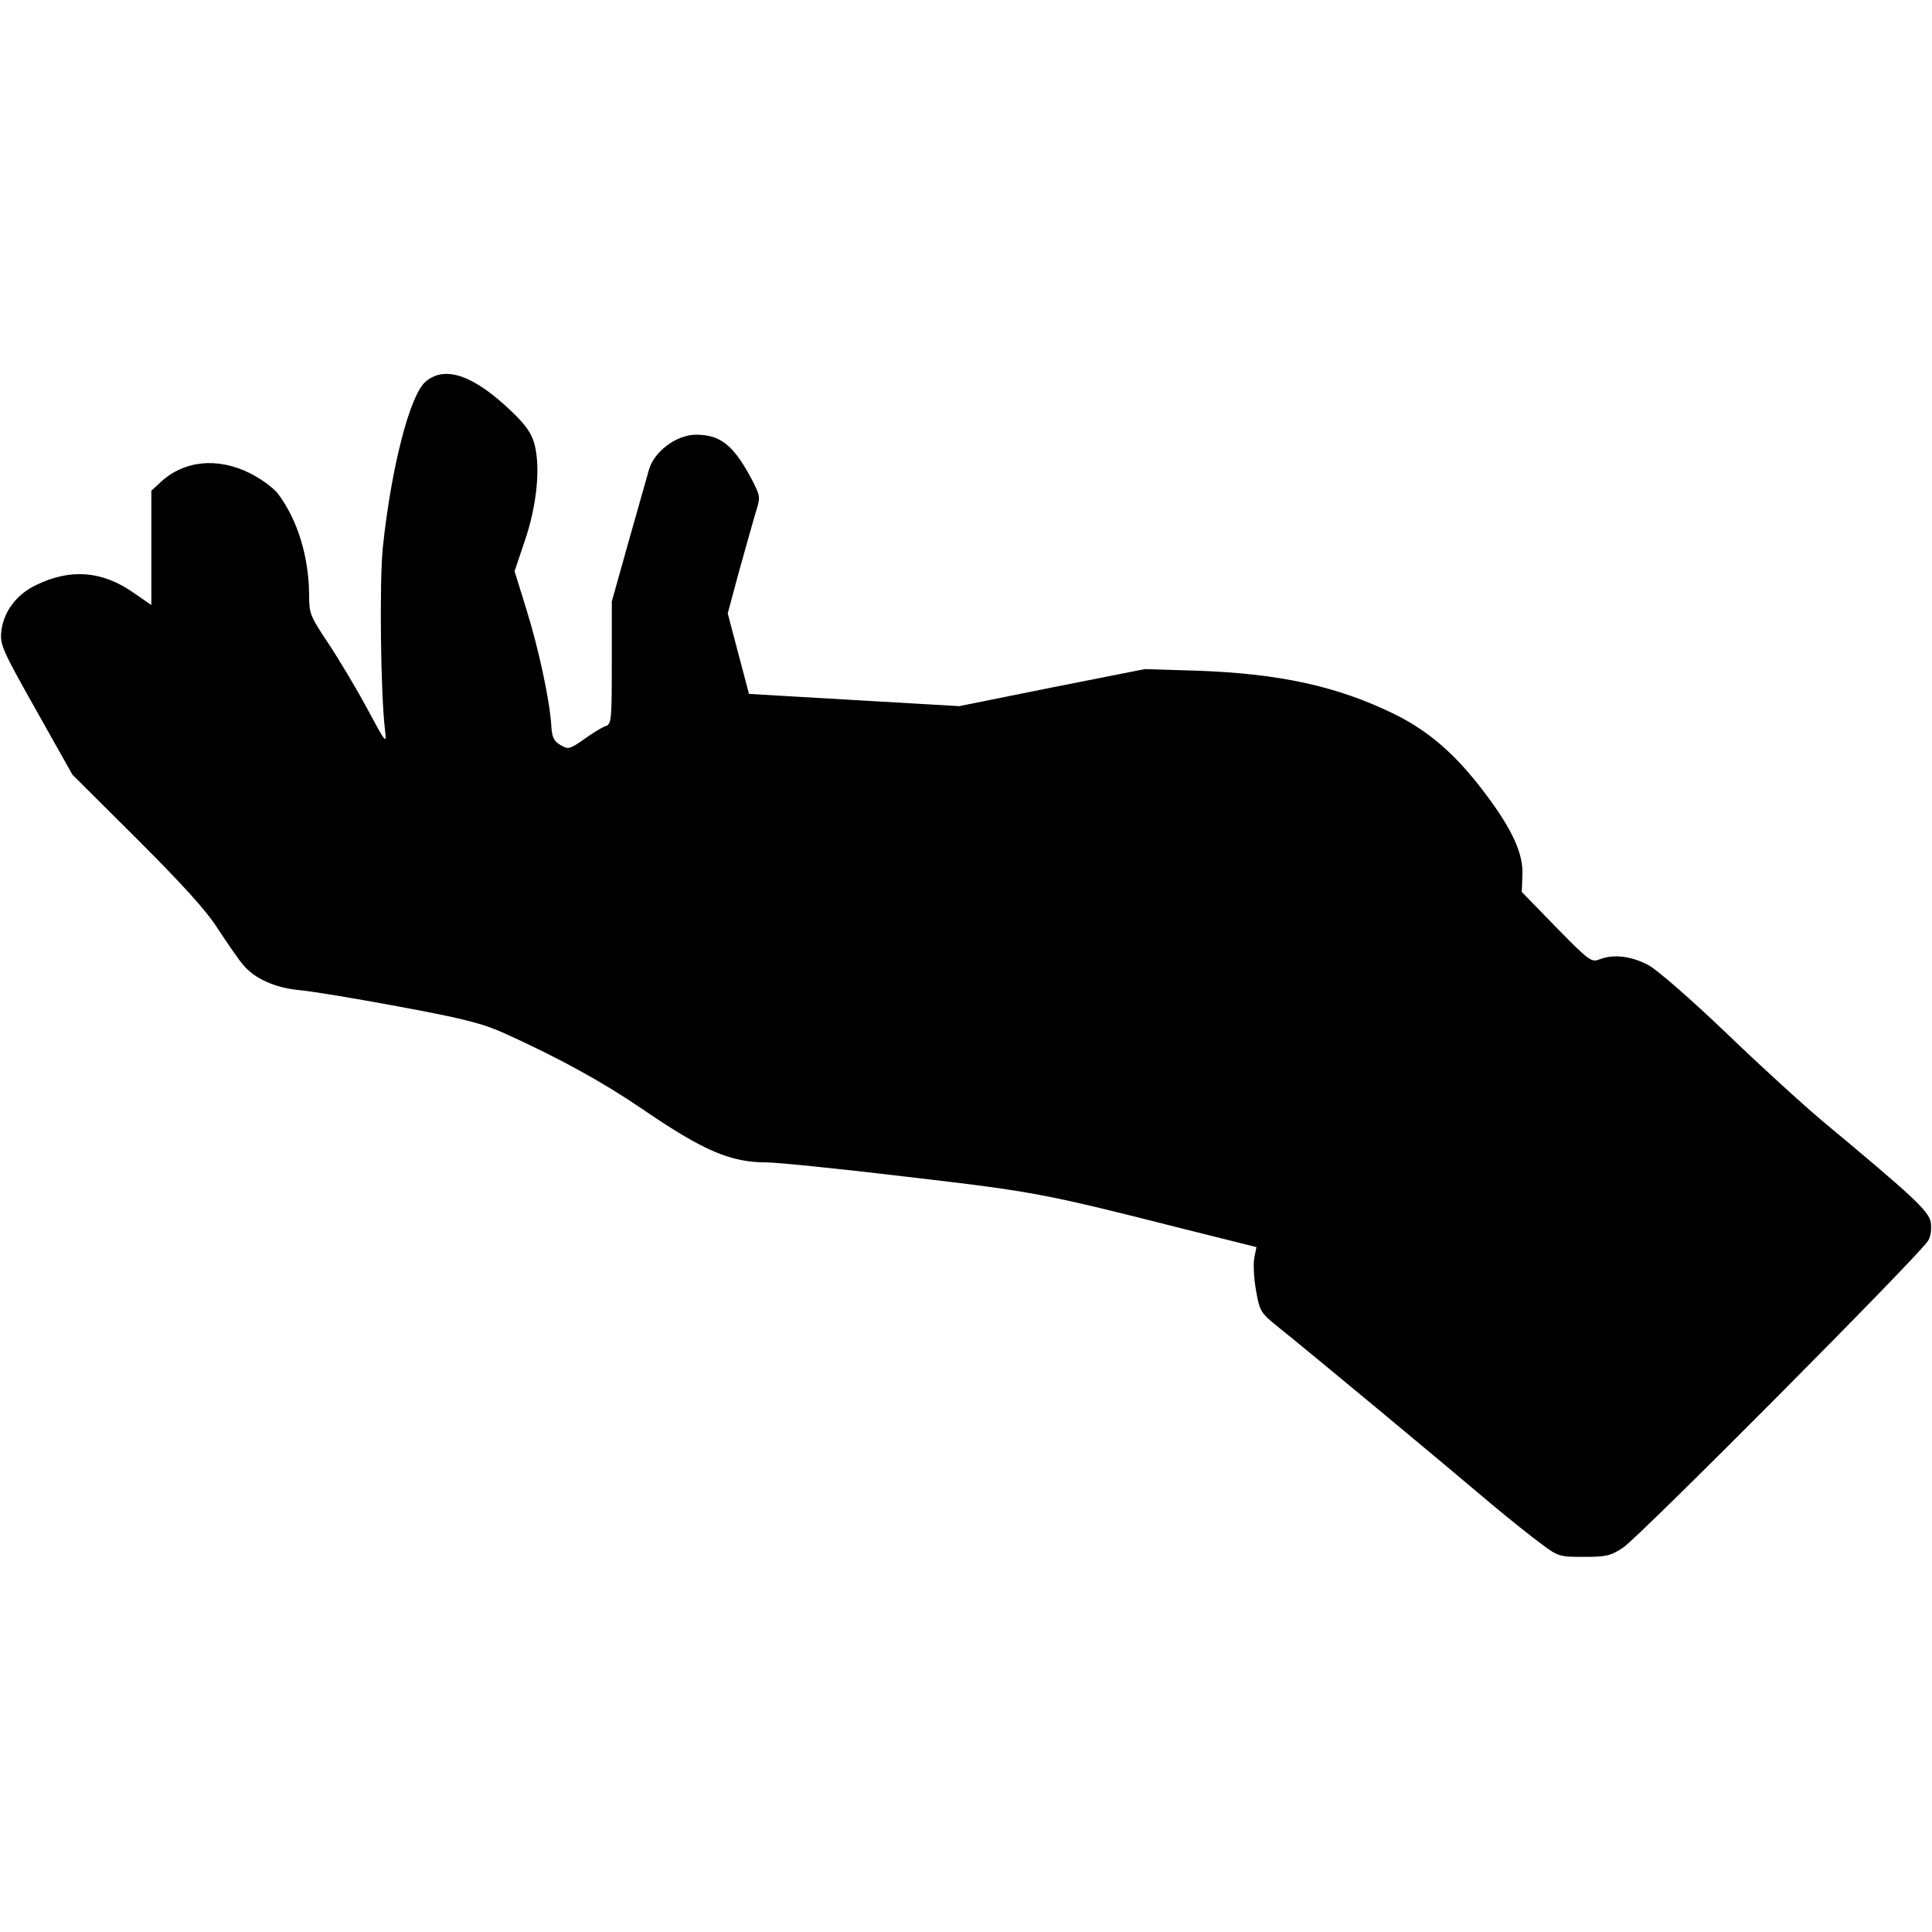
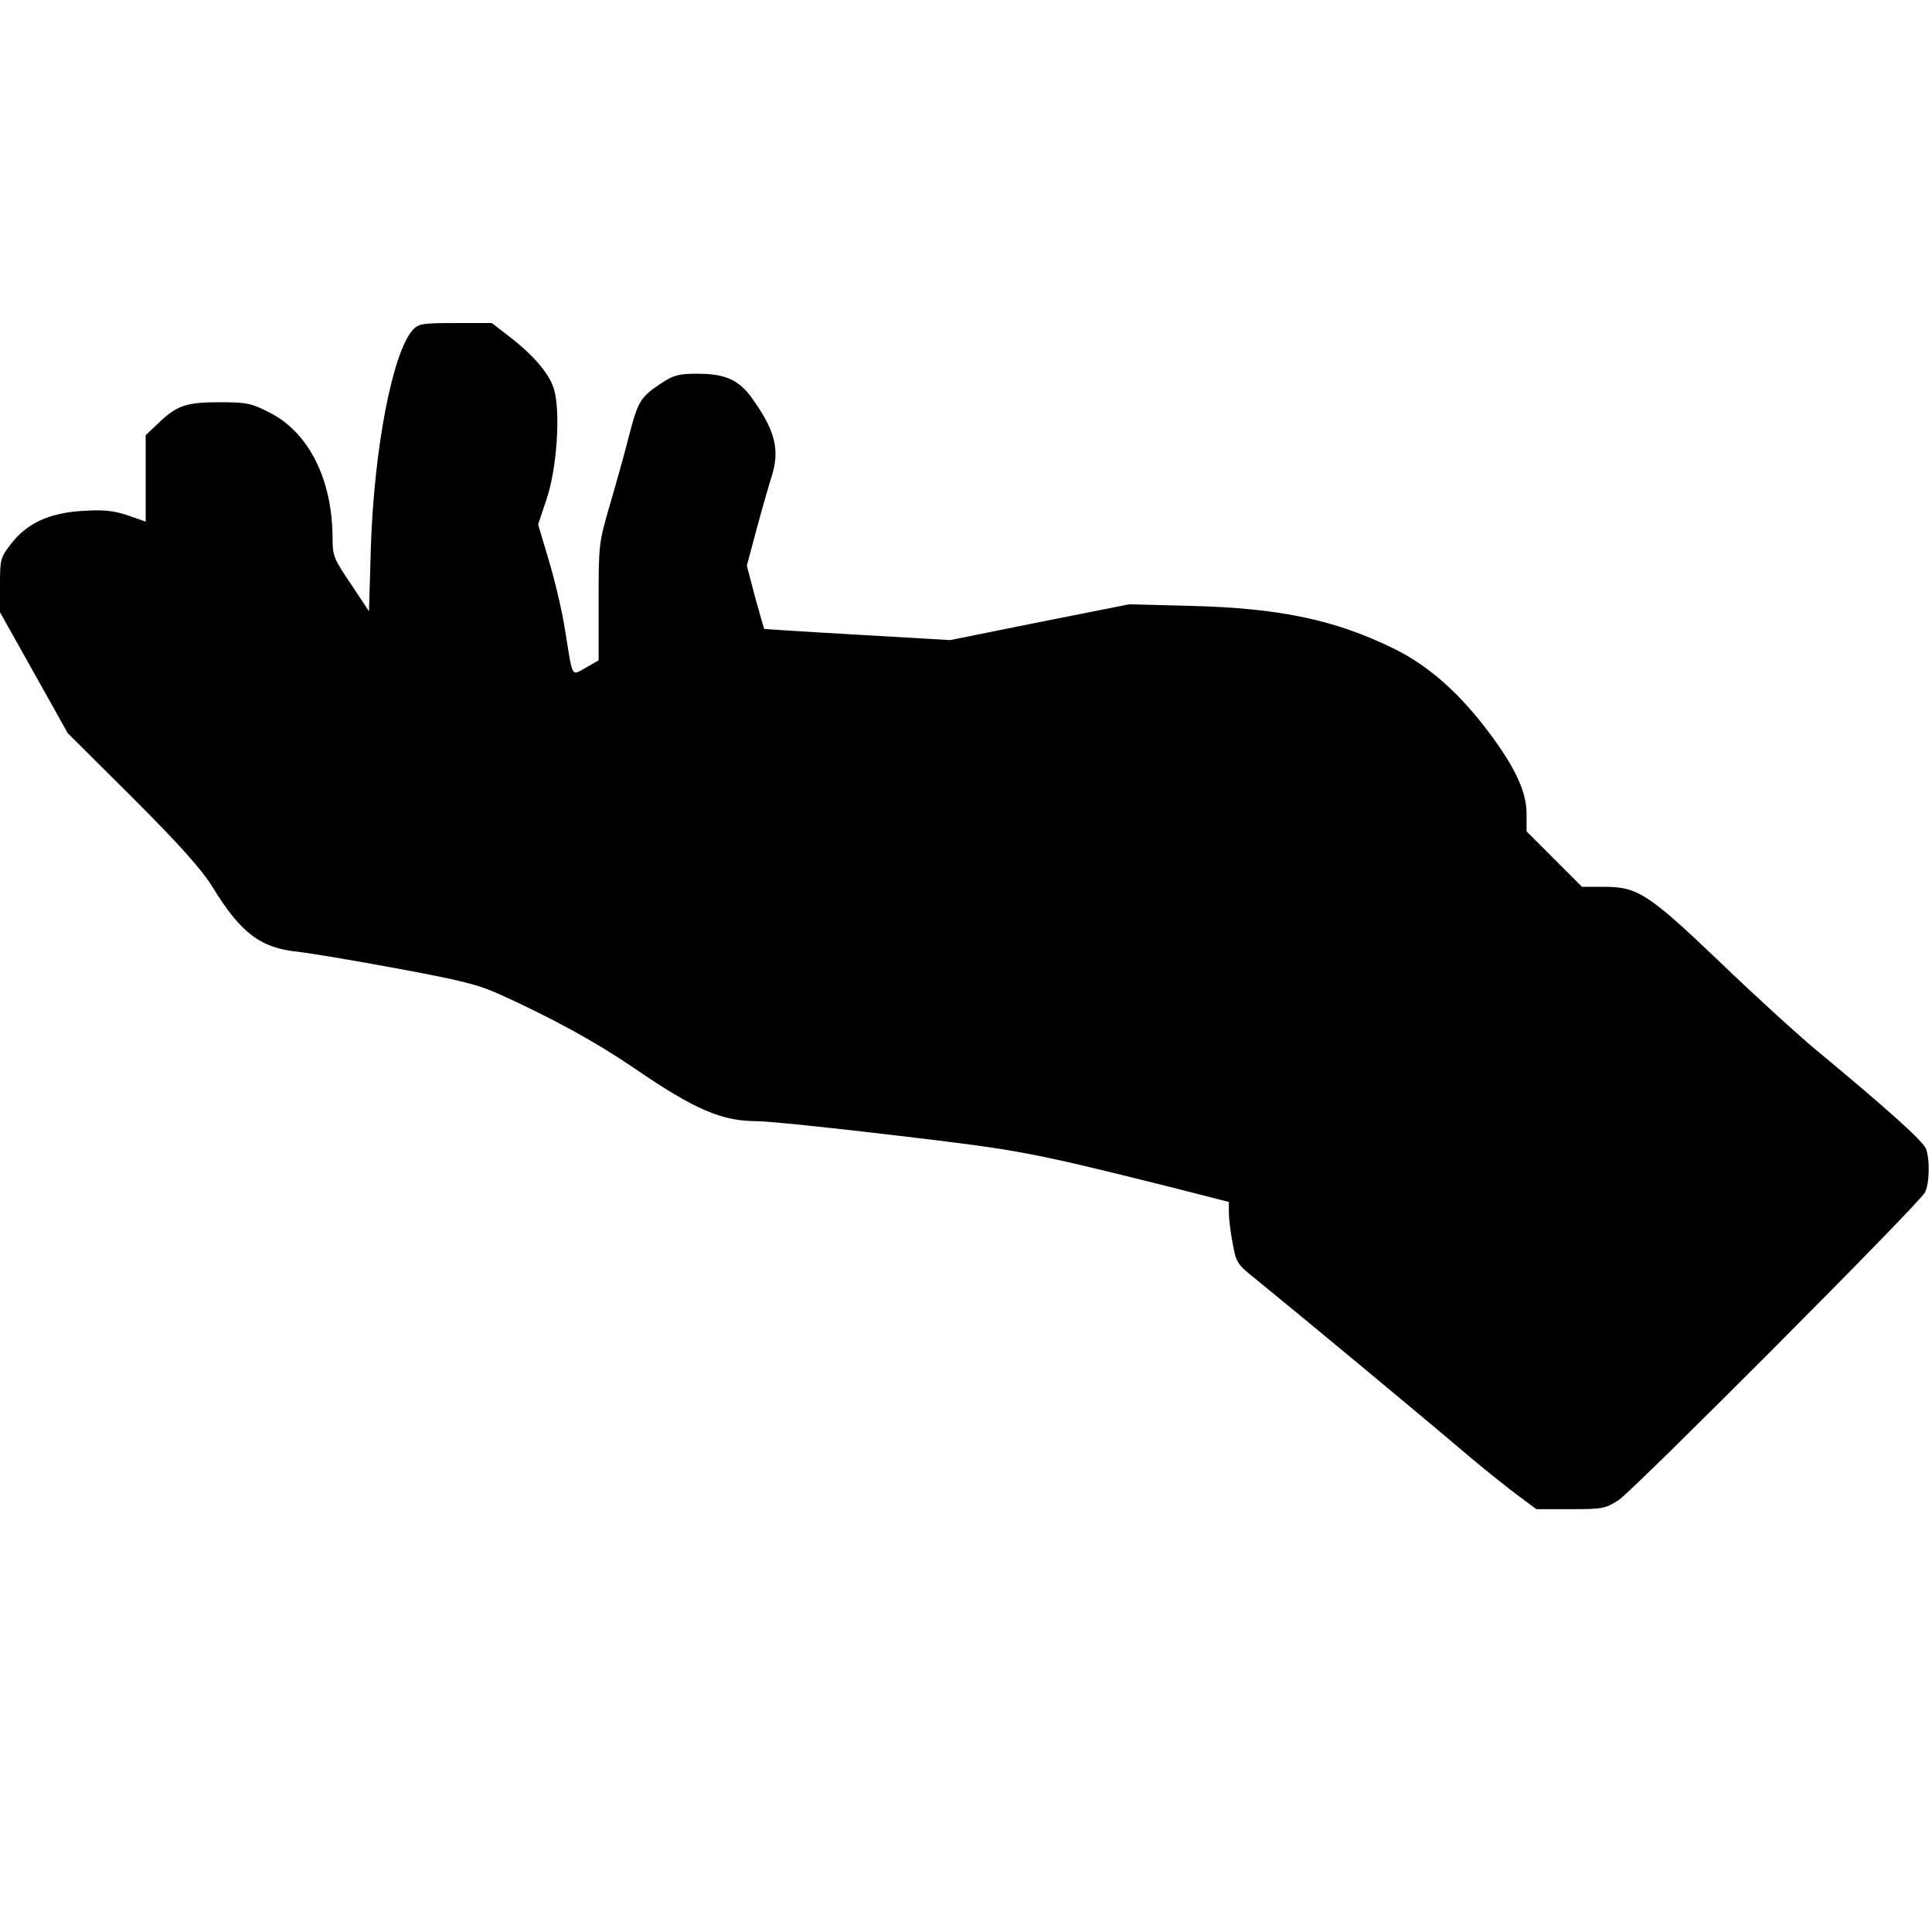
- <svg xmlns="http://www.w3.org/2000/svg" version="1.0" width="600pt" height="600pt" viewBox="0 0 600 600" preserveAspectRatio="xMidYMid meet">
-   <g transform="translate(0,600) scale(0.1,-0.1)" fill="#000000" stroke="none">
-     <path d="M1322 4815 c-49 -41 -107 -267 -133 -514 -11 -107 -7 -458 7 -571 5 -42 2 -38 -56 70 -34 63 -89 155 -121 203 -56 84 -59 91 -59 150 -1 119 -36 233 -97 314 -14 18 -52 46 -86 63 -102 51 -206 40 -279 -28 l-28 -26 0 -178 0 -177 -55 38 c-97 68 -195 76 -301 25 -62 -29 -103 -83 -110 -145 -4 -41 2 -56 108 -244 l113 -201 200 -199 c142 -142 216 -223 252 -280 29 -44 63 -94 77 -110 35 -44 101 -73 176 -80 36 -3 175 -26 309 -51 204 -38 259 -52 330 -84 169 -77 299 -148 424 -233 193 -132 276 -167 389 -167 32 0 229 -20 438 -45 394 -46 420 -51 858 -162 l224 -56 -7 -35 c-3 -19 -1 -64 6 -101 11 -63 14 -68 67 -111 104 -83 514 -424 665 -552 55 -46 124 -101 154 -123 52 -39 57 -40 132 -40 69 0 83 3 122 29 50 33 927 915 947 953 9 15 11 38 8 58 -7 35 -57 81 -332 310 -60 50 -195 173 -301 275 -115 110 -214 196 -244 213 -54 28 -108 35 -153 17 -24 -9 -33 -2 -133 100 l-107 110 2 52 c3 66 -30 140 -115 253 -90 120 -174 194 -284 248 -176 86 -356 125 -609 134 l-165 5 -288 -57 -288 -58 -327 19 -326 19 -33 125 -33 125 35 130 c20 72 43 153 51 181 16 49 15 52 -6 95 -59 114 -100 149 -178 149 -61 0 -131 -52 -147 -110 -7 -25 -36 -127 -64 -226 l-51 -182 0 -190 c0 -177 -1 -191 -19 -197 -10 -3 -40 -21 -66 -40 -46 -32 -50 -33 -74 -19 -21 12 -27 24 -29 62 -5 79 -40 241 -78 362 l-36 116 32 95 c37 108 49 227 30 299 -9 34 -26 59 -72 103 -117 112 -206 143 -266 92z" />
+ <svg xmlns="http://www.w3.org/2000/svg" version="1.0" width="610pt" height="610pt" viewBox="0 0 610 610" preserveAspectRatio="xMidYMid meet">
+   <g transform="translate(0,610) scale(0.1,-0.1)" fill="#000000" stroke="none">
+     <path d="M1303 5058 c-64 -72 -122 -376 -132 -685 l-6 -203 -57 86 c-55 81 -58 89 -58 147 -1 185 -76 334 -202 396 -55 28 -70 31 -155 31 -106 0 -135 -10 -195 -68 l-38 -36 0 -136 0 -137 -57 20 c-46 15 -75 18 -141 14 -106 -6 -177 -39 -227 -104 -34 -44 -35 -49 -35 -131 l0 -85 107 -191 107 -191 206 -205 c150 -150 217 -226 250 -279 90 -147 152 -194 270 -206 36 -4 175 -27 309 -52 206 -38 259 -51 330 -83 169 -77 299 -148 424 -233 193 -132 276 -167 389 -167 32 0 228 -20 437 -45 390 -46 422 -52 859 -161 l192 -49 0 -34 c0 -18 5 -62 12 -97 11 -61 13 -65 77 -116 110 -89 519 -428 674 -560 55 -46 124 -101 154 -123 l54 -40 108 0 c102 0 110 2 152 29 46 30 945 932 966 970 15 25 17 105 4 139 -9 24 -125 128 -347 312 -60 50 -195 173 -301 275 -226 216 -262 240 -366 240 l-72 0 -87 87 -88 88 0 55 c0 69 -35 145 -117 255 -95 127 -193 214 -304 268 -184 90 -359 127 -639 134 l-195 5 -282 -56 -283 -57 -292 17 c-161 9 -294 18 -295 18 -1 1 -14 47 -29 101 l-26 99 31 116 c17 63 38 136 46 161 29 89 13 150 -63 255 -40 55 -84 74 -169 74 -60 0 -76 -4 -115 -30 -66 -44 -73 -55 -102 -166 -14 -56 -42 -155 -61 -220 -34 -117 -35 -122 -35 -304 l0 -185 -40 -23 c-47 -26 -41 -36 -65 113 -9 61 -33 162 -52 225 l-34 114 27 81 c32 94 44 270 24 343 -13 49 -63 109 -144 171 l-53 41 -115 0 c-106 0 -116 -2 -135 -22z" />
  </g>
</svg>
